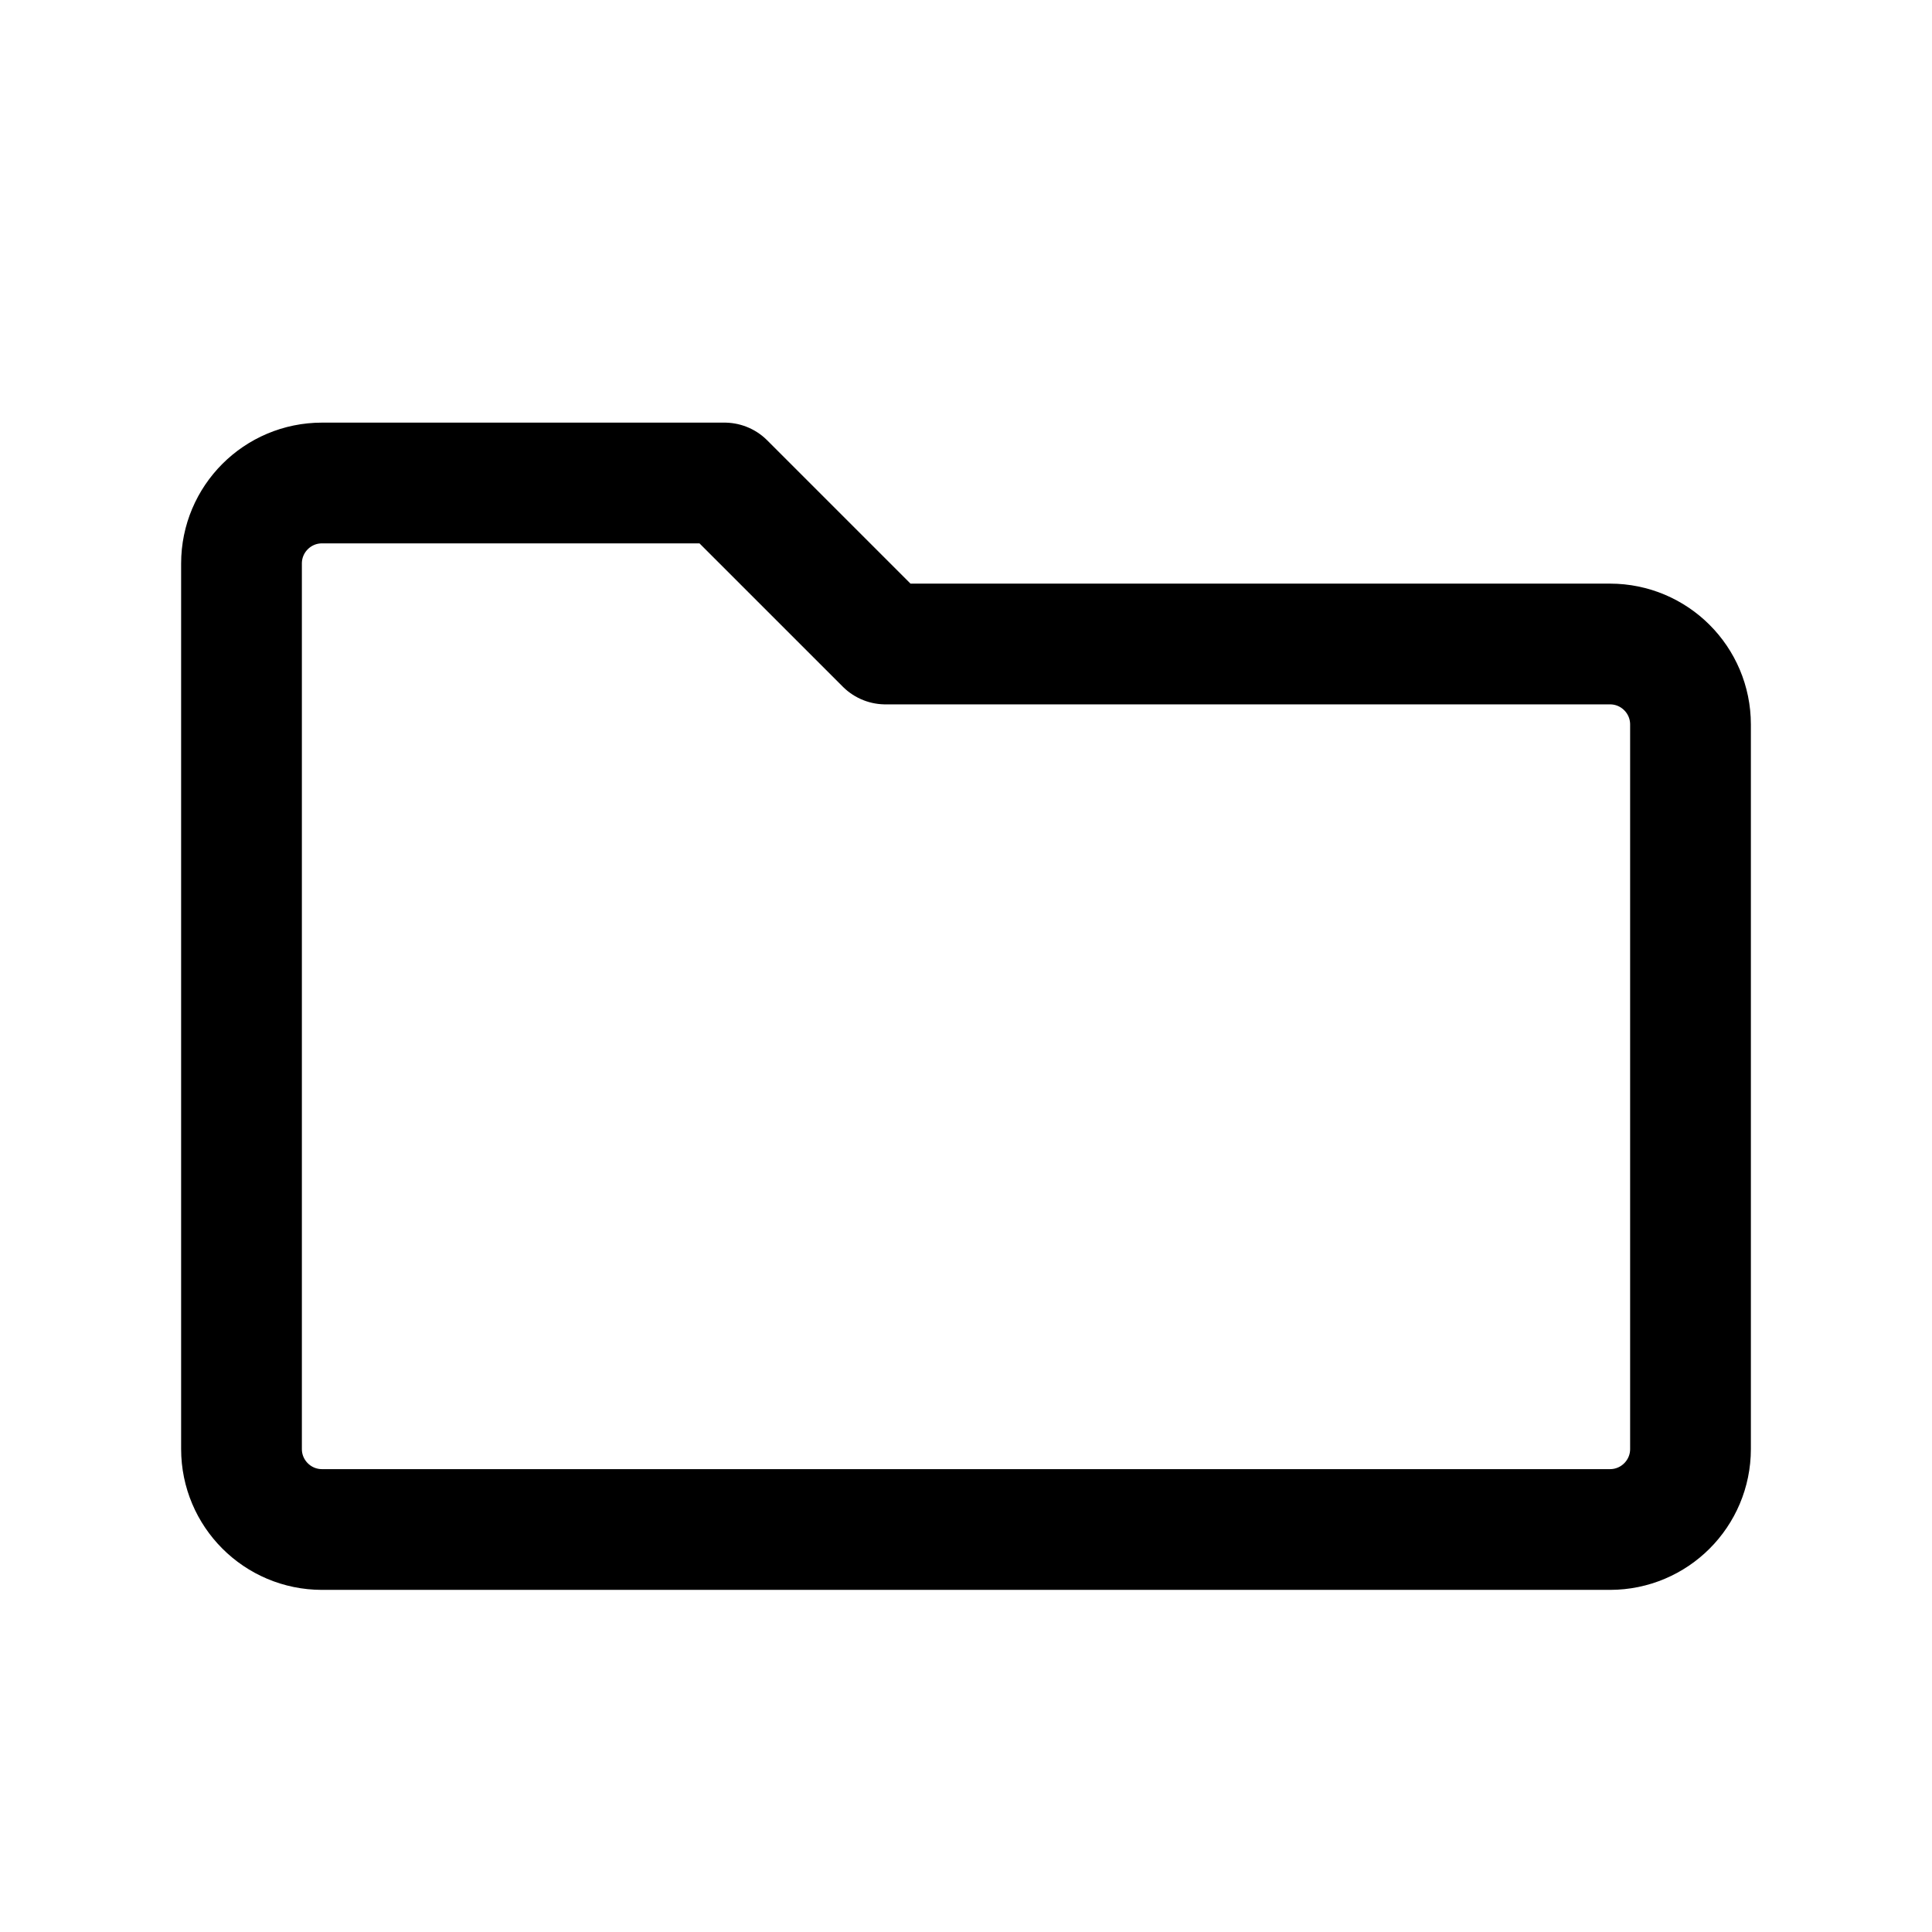
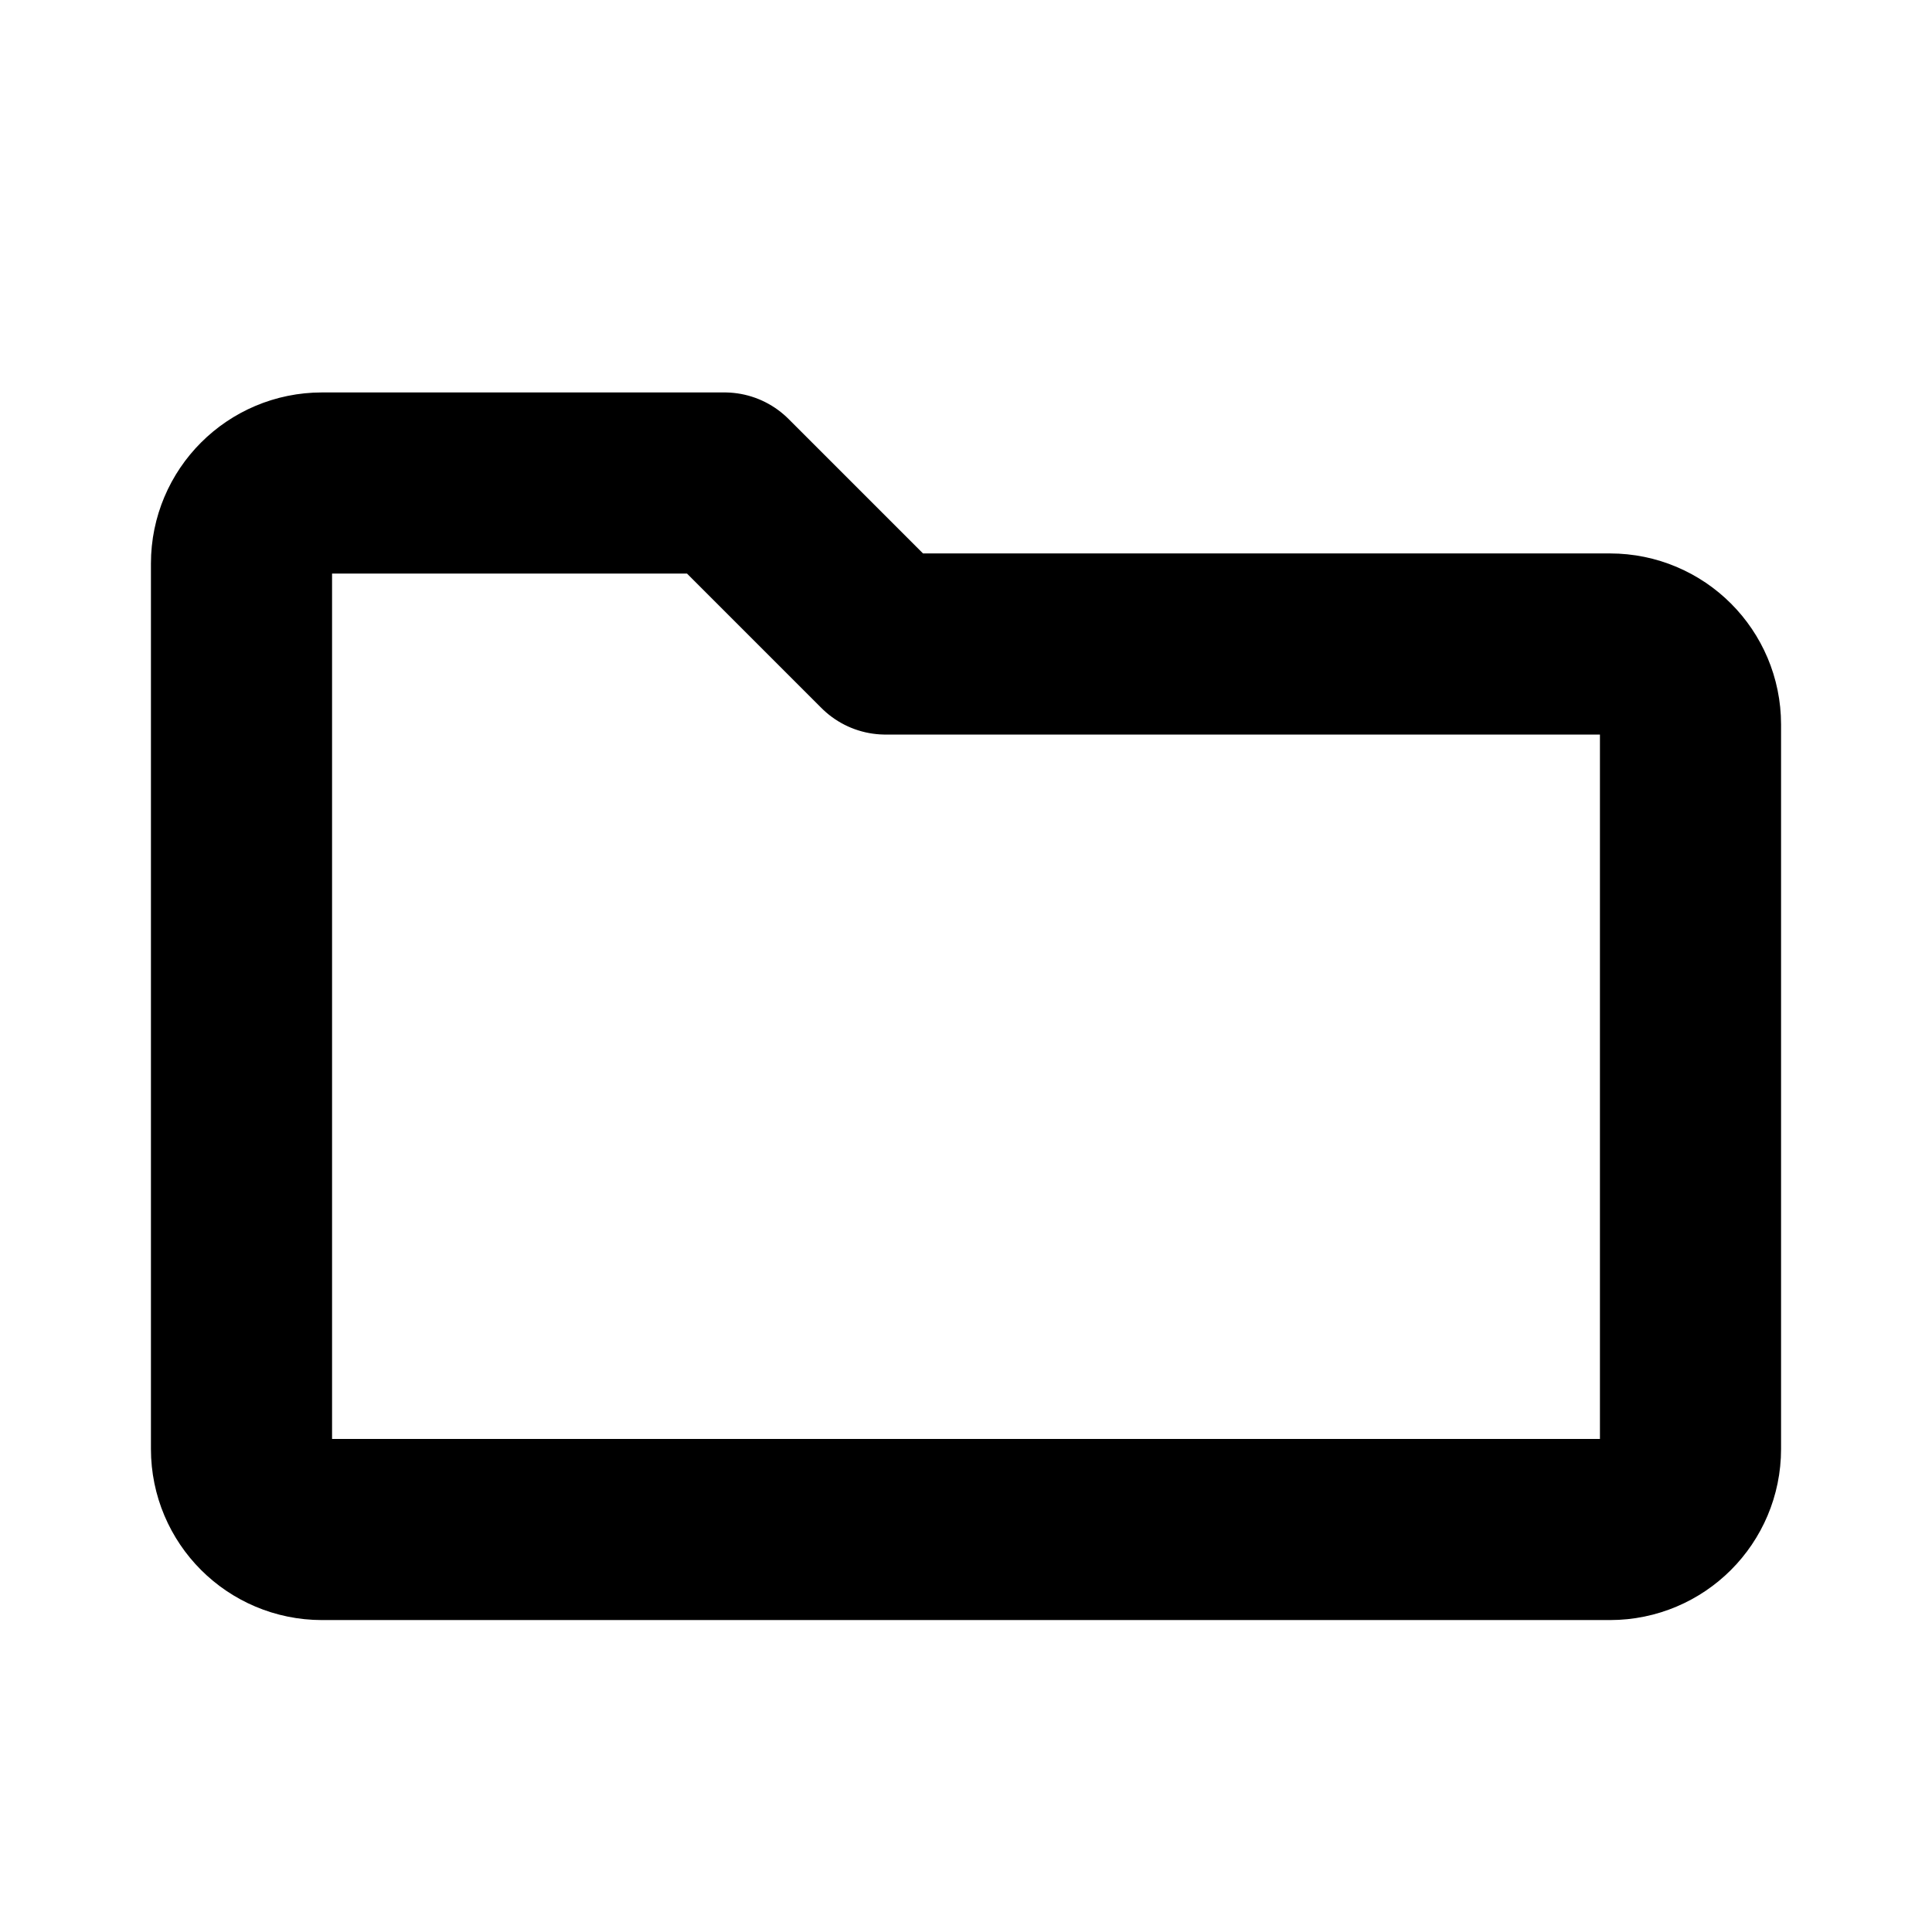
- <svg xmlns="http://www.w3.org/2000/svg" width="24" height="24" viewBox="0 0 24 24" fill="none" stroke="currentColor" stroke-width="1.5" stroke-linecap="round" stroke-linejoin="round">
+ <svg xmlns="http://www.w3.org/2000/svg" width="24" height="24" viewBox="0 0 24 24" fill="none" stroke="currentColor" stroke-width="2.25" stroke-linecap="round" stroke-linejoin="round">
  <path d="M3 7a1 1 0 0 1 1-1h5l2 2h9a1 1 0 0 1 1 1v9a1 1 0 0 1-1 1H4a1 1 0 0 1-1-1z" />
</svg>
